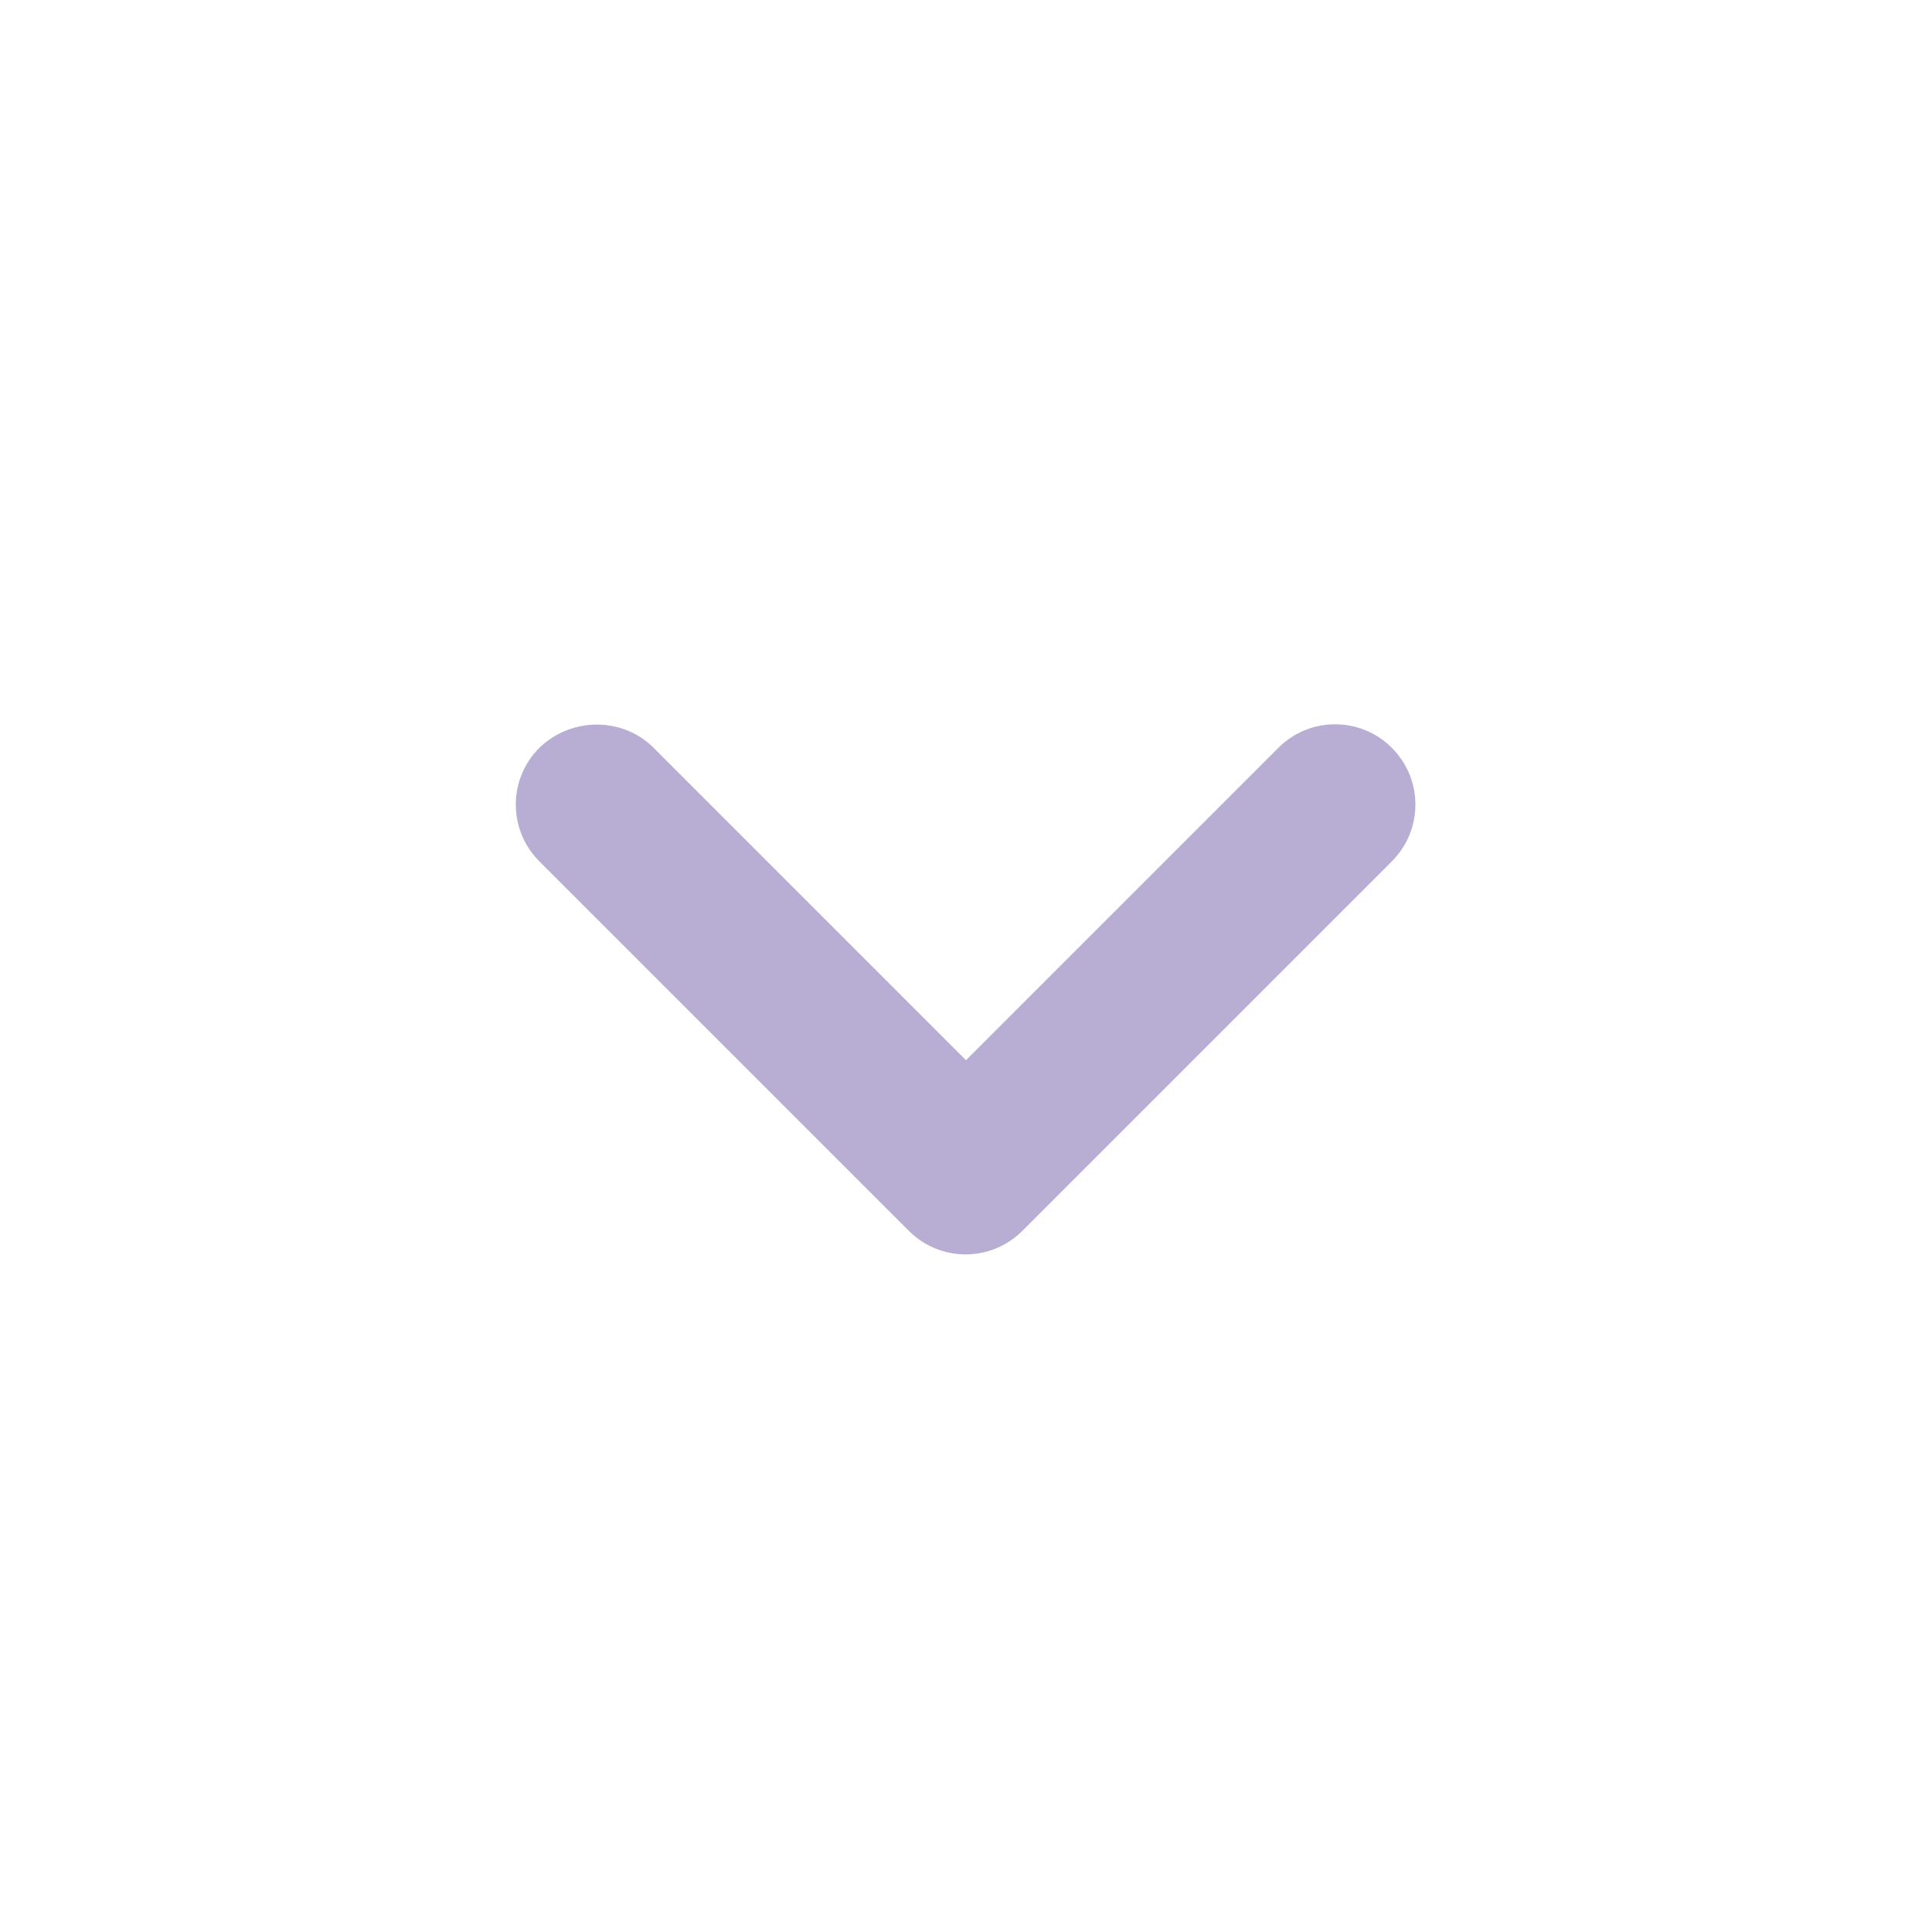
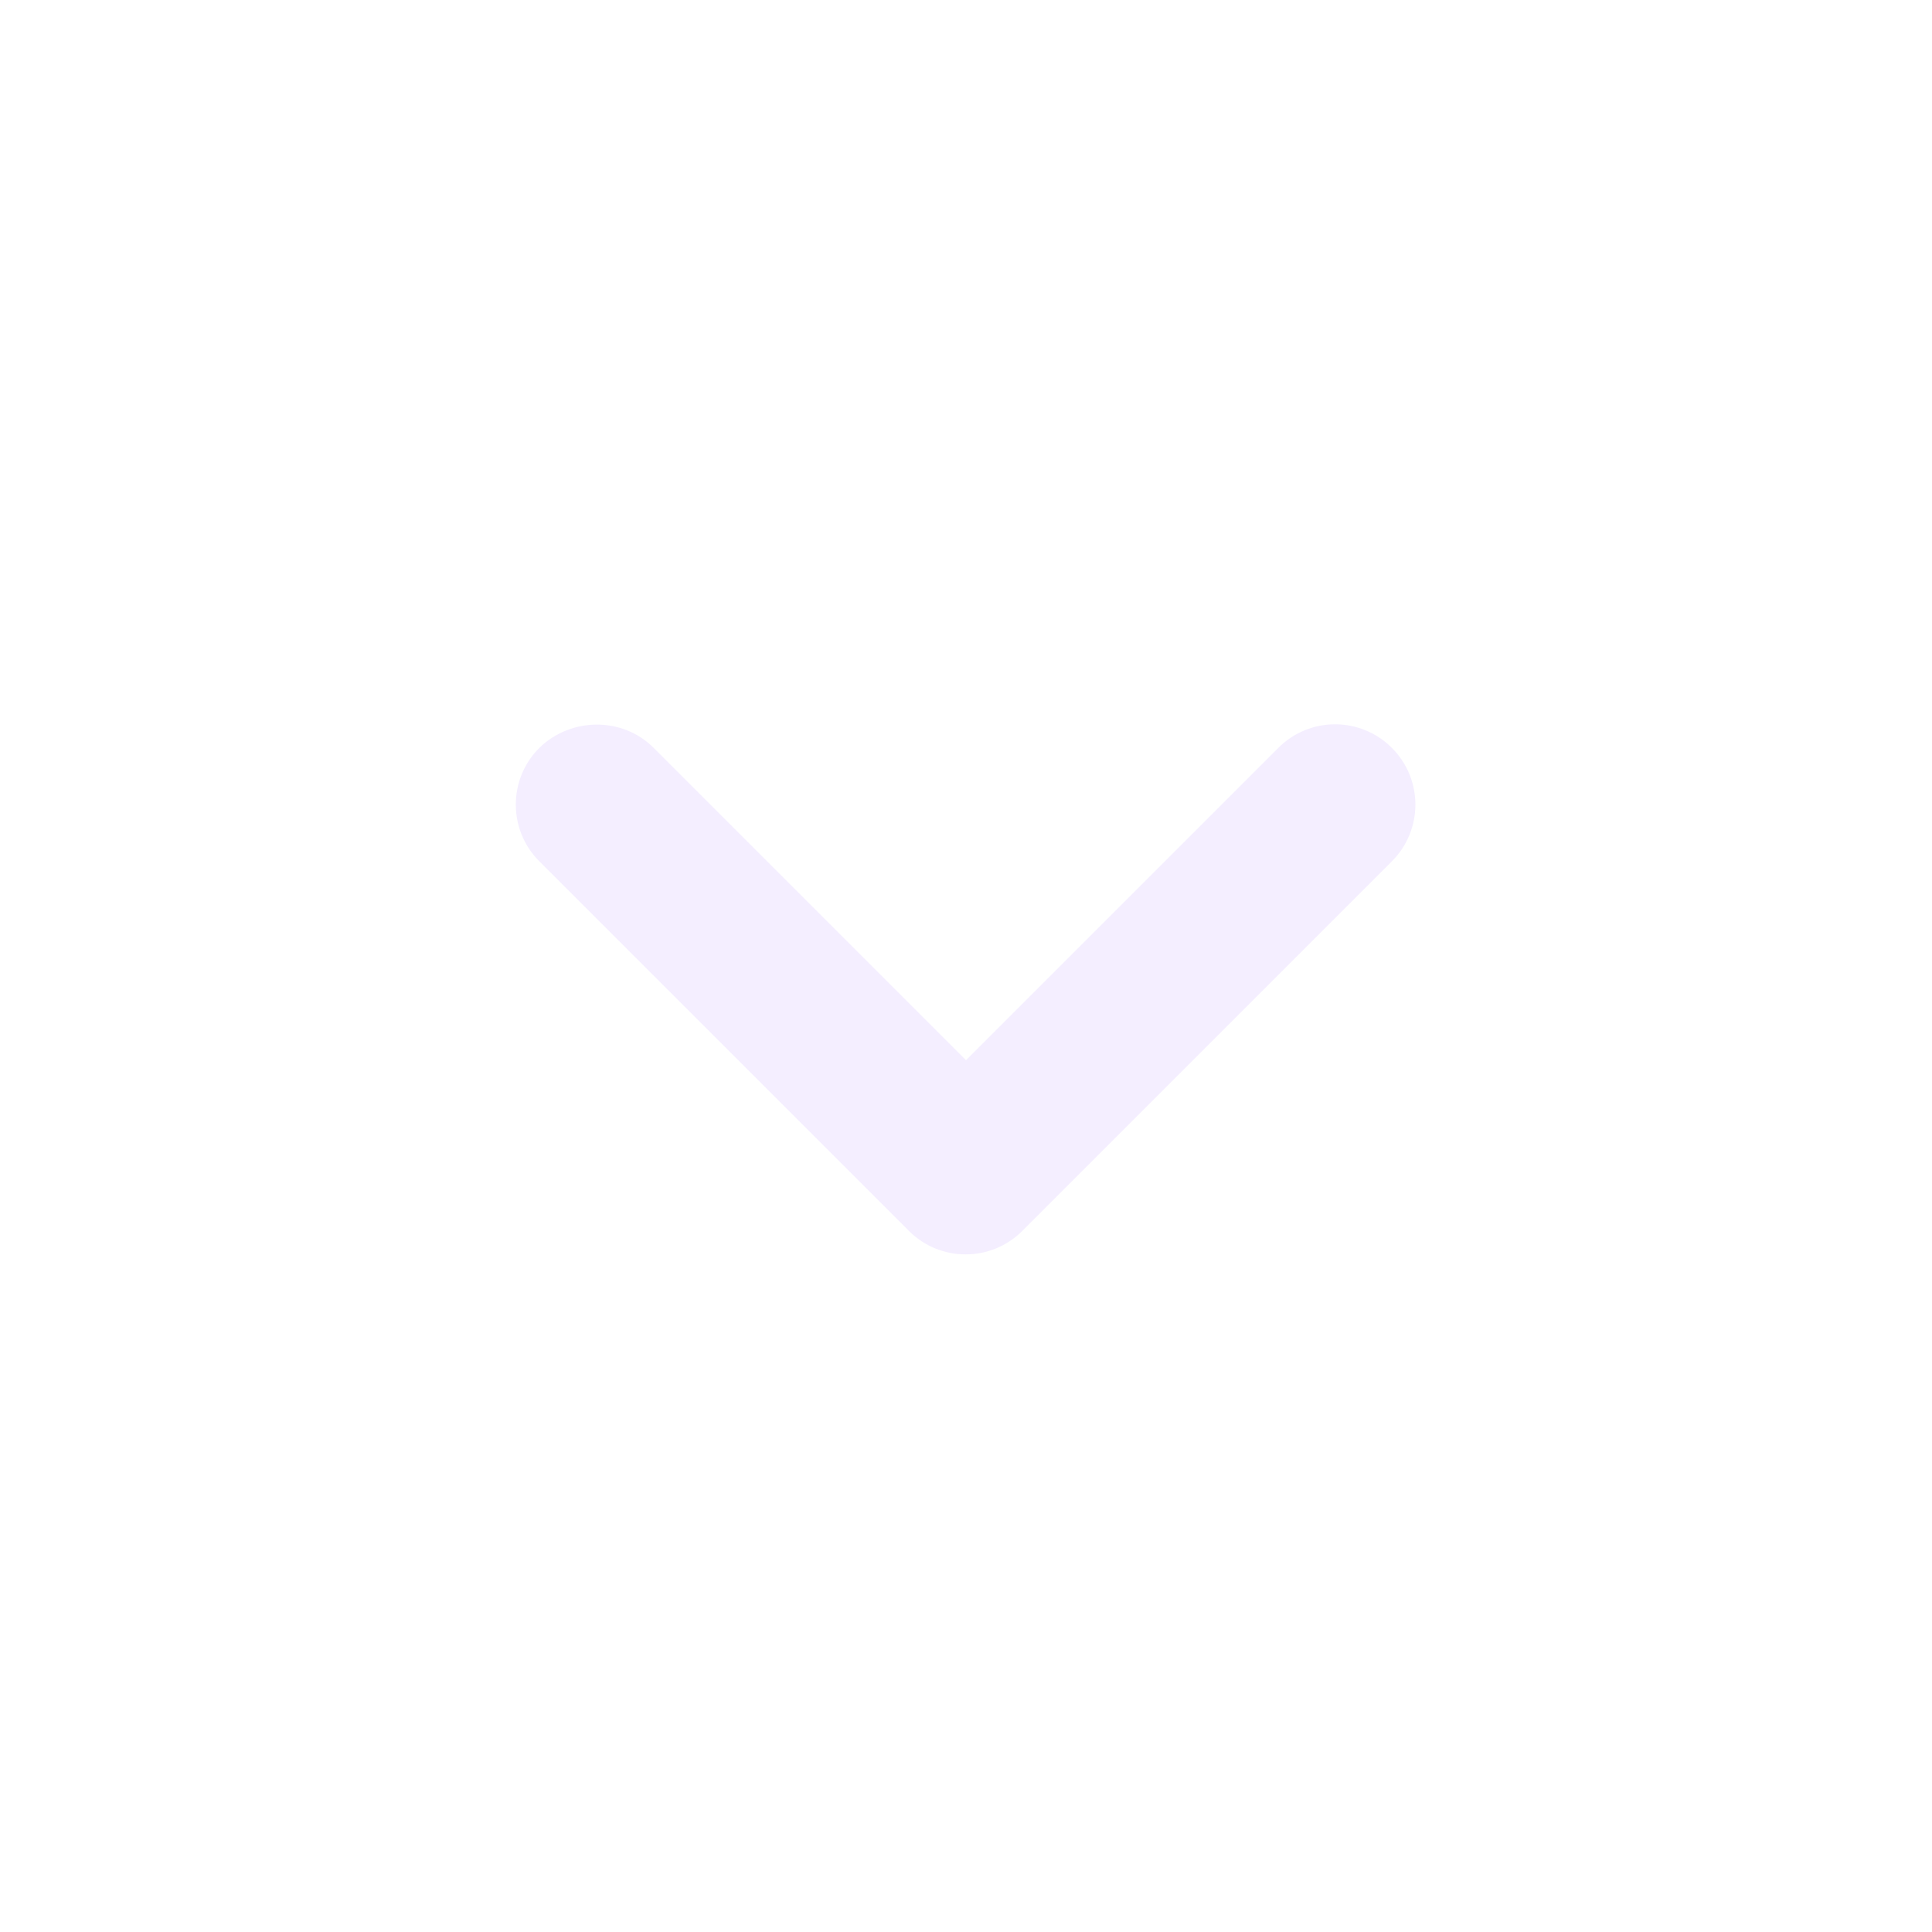
- <svg xmlns="http://www.w3.org/2000/svg" viewBox="0 0 24 24" fill="#b8add2">
+ <svg xmlns="http://www.w3.org/2000/svg" viewBox="0 0 24 24" fill="#f4eeff">
  <path d="M8.12 9.29L12 13.17L15.88 9.29C16.27 8.9 16.9 8.9 17.29 9.29C17.68 9.68 17.68 10.31 17.29 10.7L12.7 15.29C12.31 15.68 11.68 15.68 11.29 15.29L6.7 10.7C6.31 10.31 6.31 9.68 6.7 9.29C7.09 8.91 7.73 8.9 8.12 9.29Z">
	</path>
</svg>
